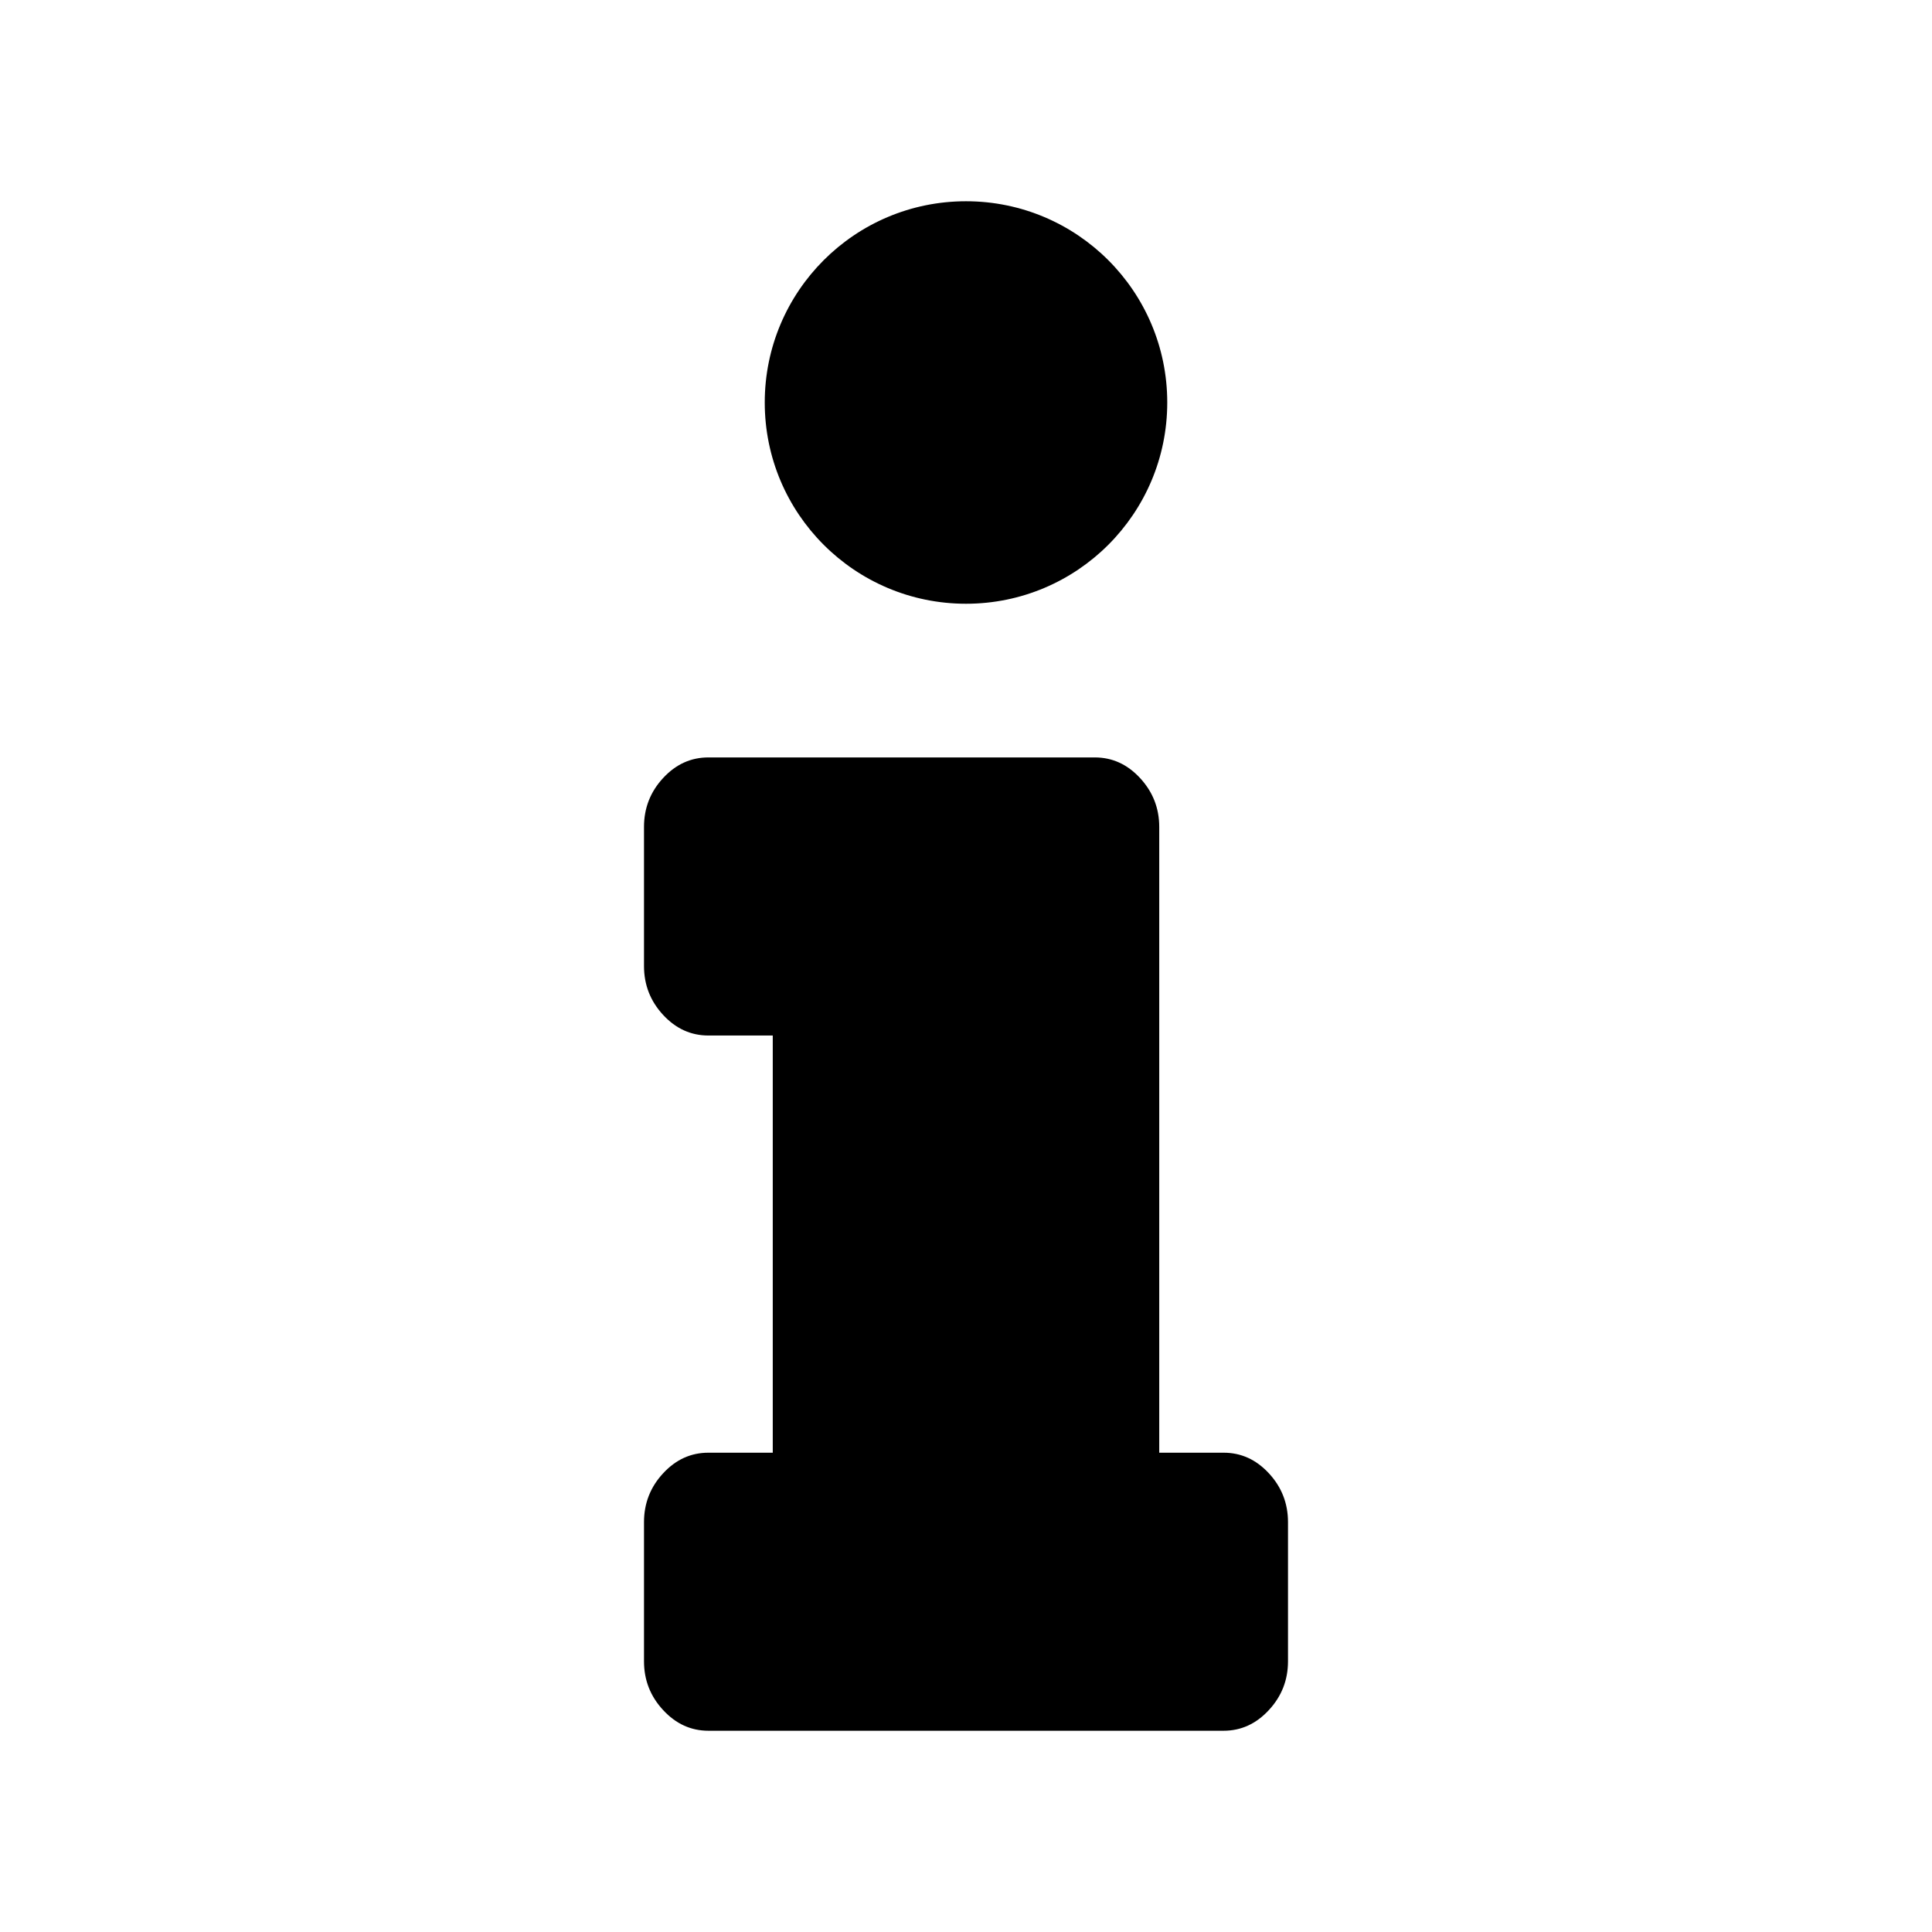
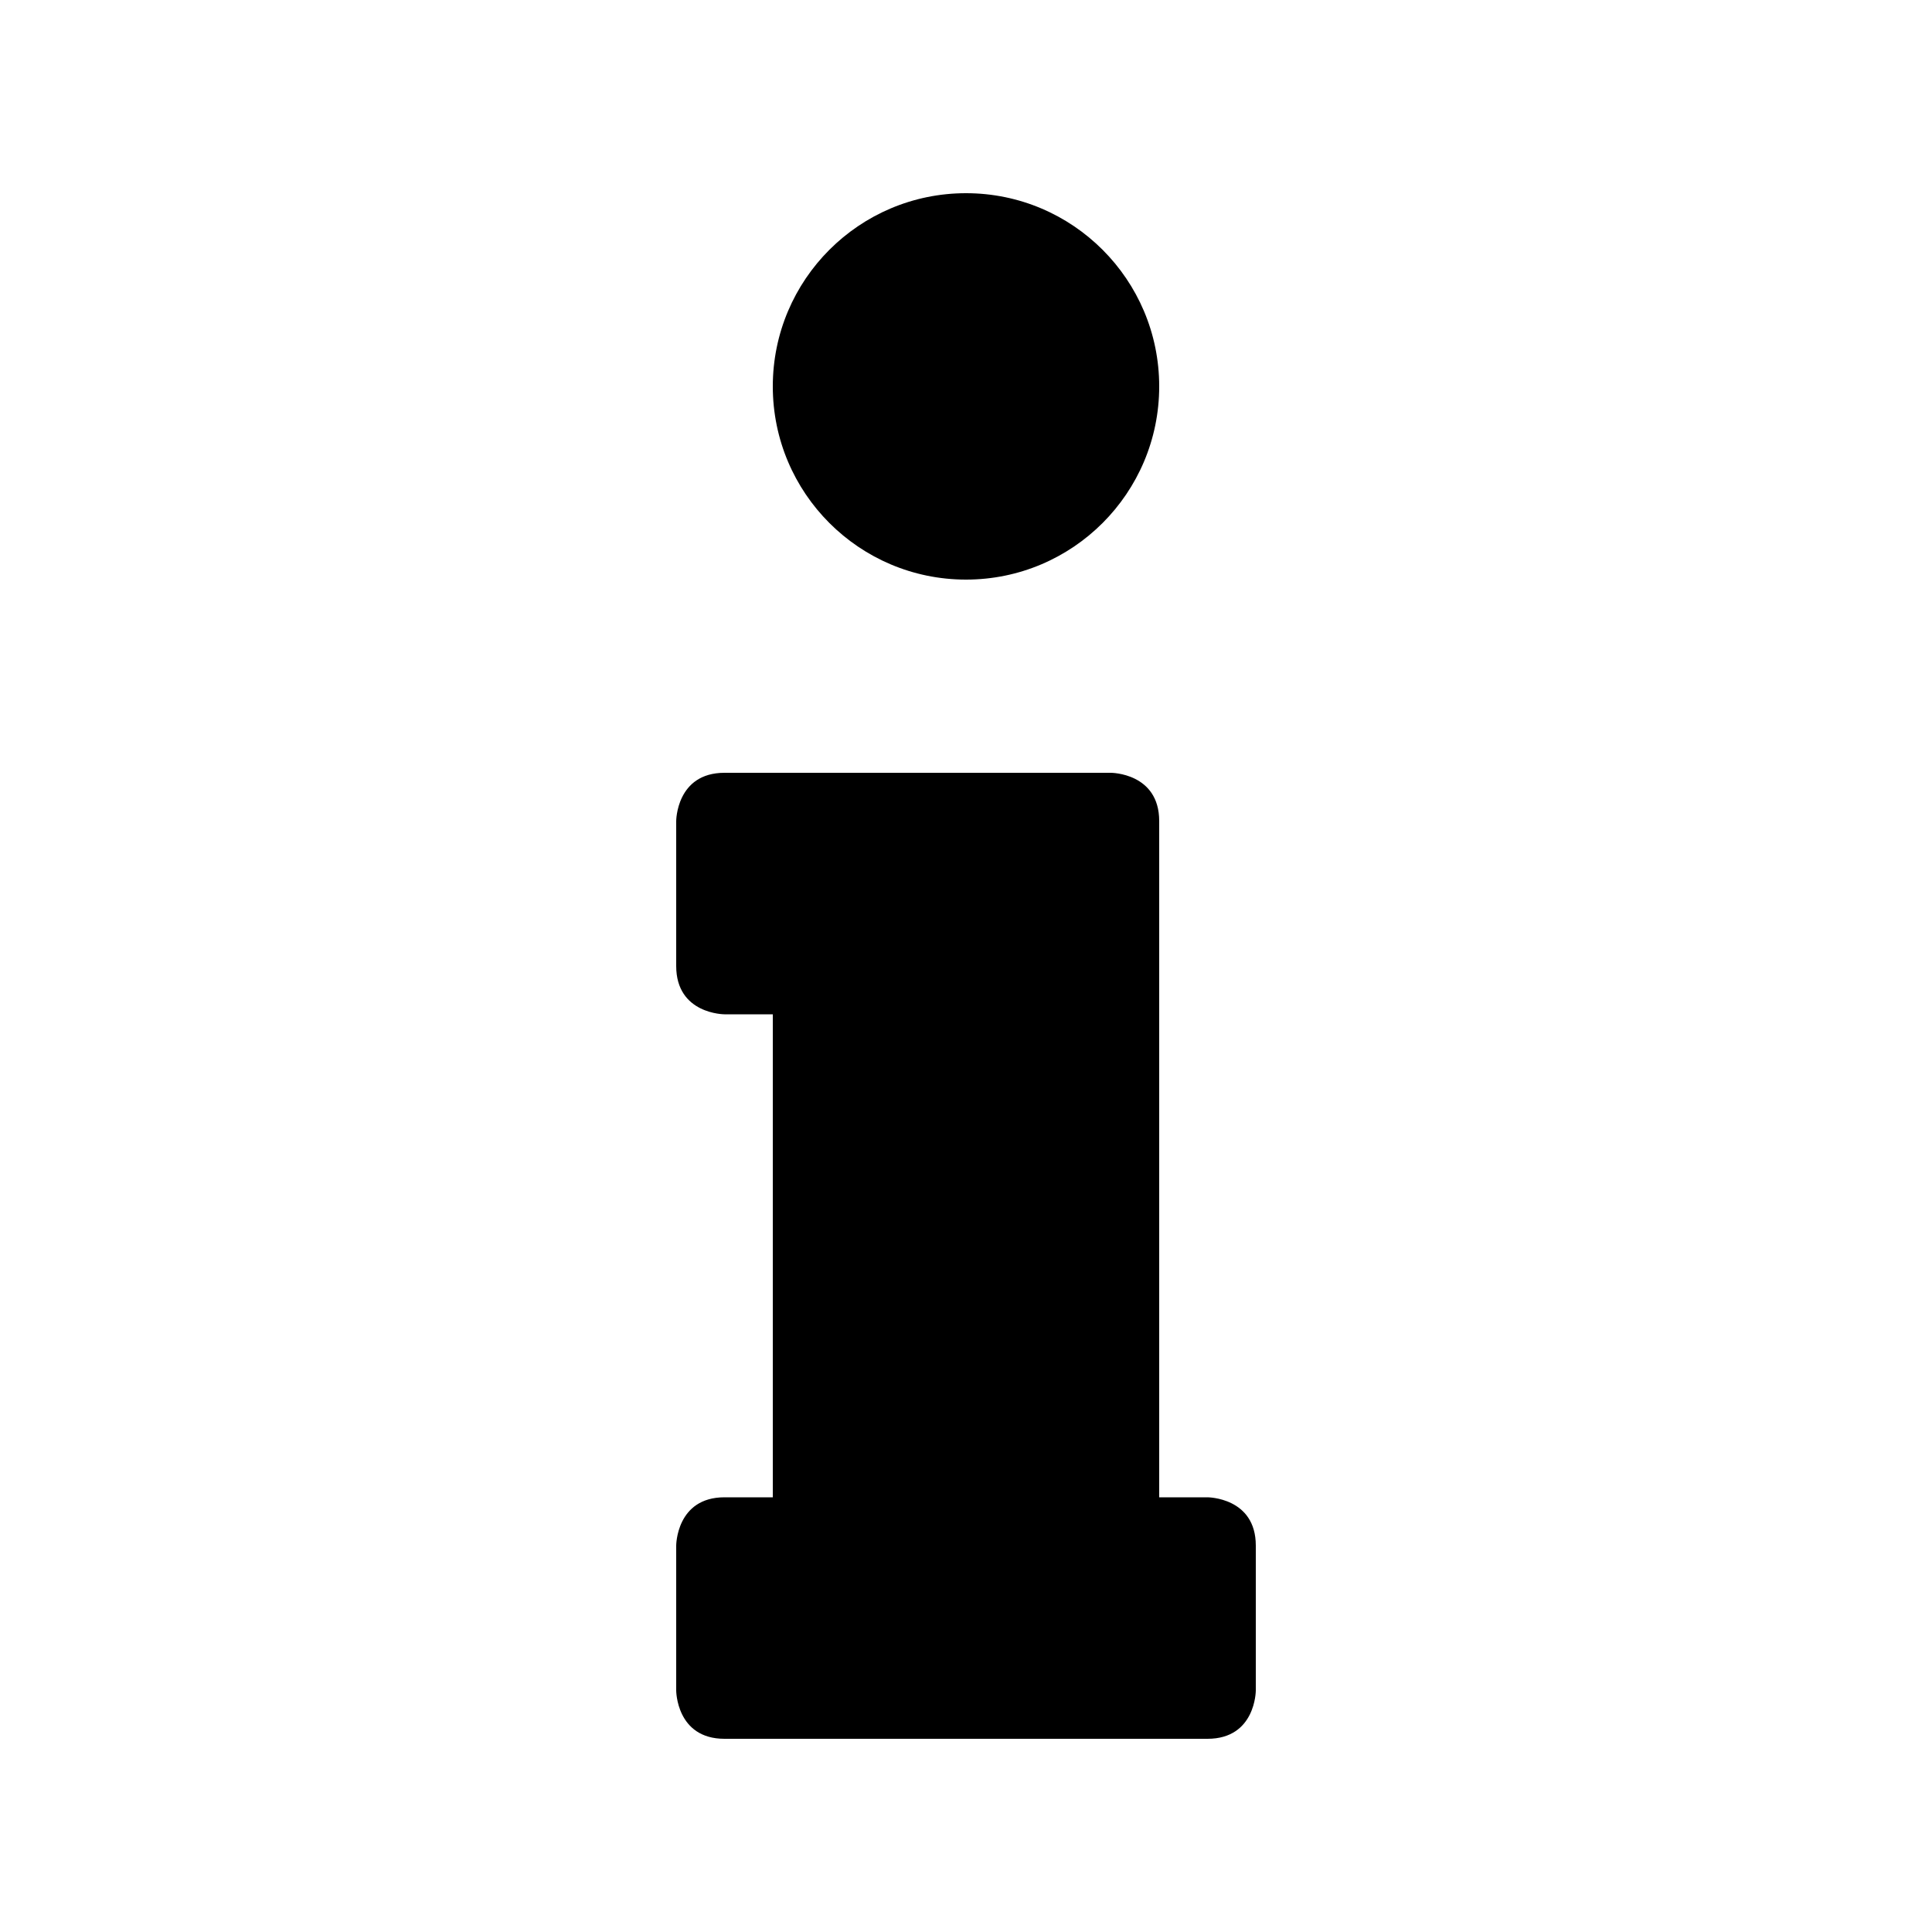
- <svg xmlns="http://www.w3.org/2000/svg" height="48" width="48" version="1.1" viewBox="0 0 48 48">
-   <path style="fill-rule:evenodd;fill:#000000" d="m24 5a5 5 0 0 0 -5 5 5 5 0 0 0 5 5 5 5 0 0 0 5 -5 5 5 0 0 0 -5 -5zm-6.4 13.818c-0.434 0-0.809 0.17-1.125 0.512-0.317 0.342-0.475 0.747-0.475 1.215v3.455c0 0.468 0.158 0.873 0.475 1.215 0.316 0.342 0.691 0.512 1.125 0.512h1.599v10.365h-1.599c-0.434 0-0.809 0.17-1.125 0.512-0.317 0.341-0.475 0.747-0.475 1.214v3.455c0 0.468 0.158 0.871 0.475 1.213 0.316 0.342 0.691 0.514 1.125 0.514h12.8c0.434 0 0.809-0.172 1.125-0.514 0.317-0.342 0.475-0.745 0.475-1.213v-3.455c0-0.467-0.158-0.873-0.475-1.214-0.316-0.342-0.691-0.512-1.125-0.512h-1.599v-15.547c0-0.468-0.16-0.873-0.477-1.215-0.316-0.342-0.691-0.512-1.125-0.512h-9.599z" />
+ <svg xmlns="http://www.w3.org/2000/svg" width="50" height="50" version="1.1" viewBox="0 0 50 50">
+   <path d="m25 5c-2.761 0-5 2.239-5 5 0 2.761 2.239 5 5 5 2.761 0 5-2.239 5-5 0-2.761-2.239-5-5-5zm-6.25 15c-1.25 0-1.25 1.25-1.25 1.25v3.75c0 1.25 1.25 1.25 1.25 1.25h1.25v12.5h-1.25c-1.25 0-1.25 1.25-1.25 1.25v3.75s0 1.25 1.25 1.25h12.5c1.25 0 1.25-1.25 1.25-1.25v-3.75c0-1.25-1.25-1.25-1.25-1.25h-1.25v-17.5c0-1.25-1.25-1.25-1.25-1.25z" />
</svg>
